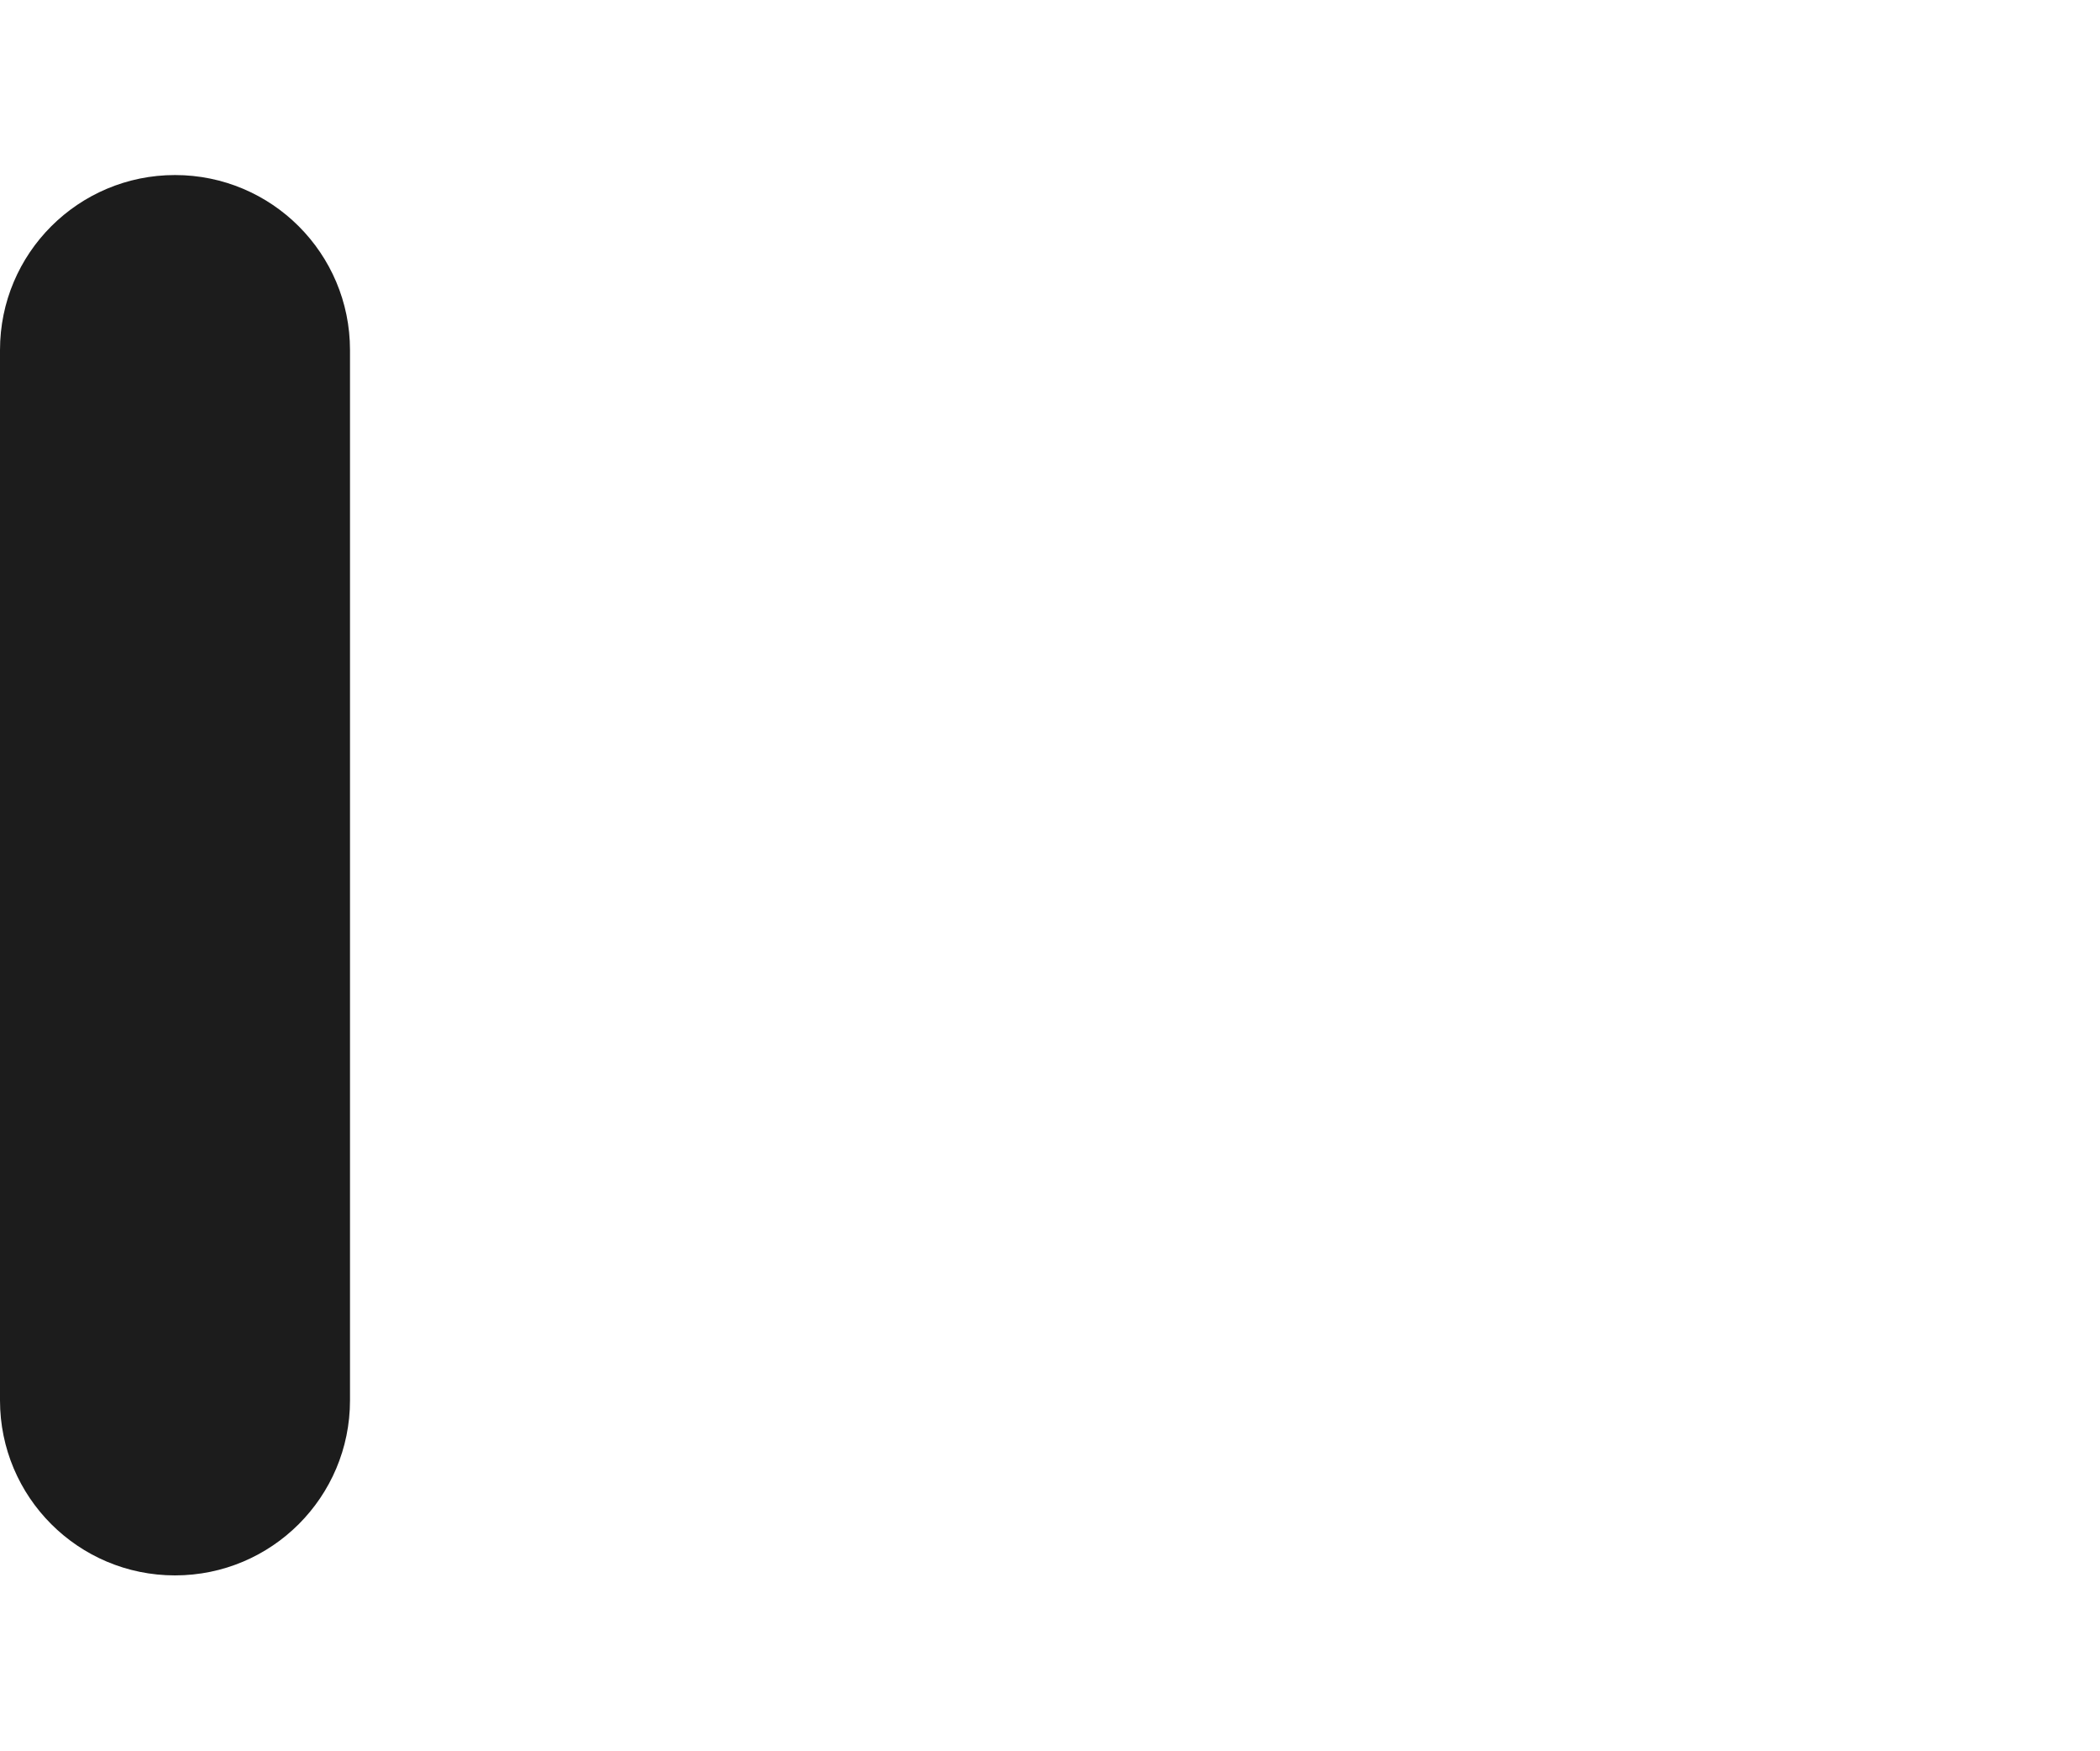
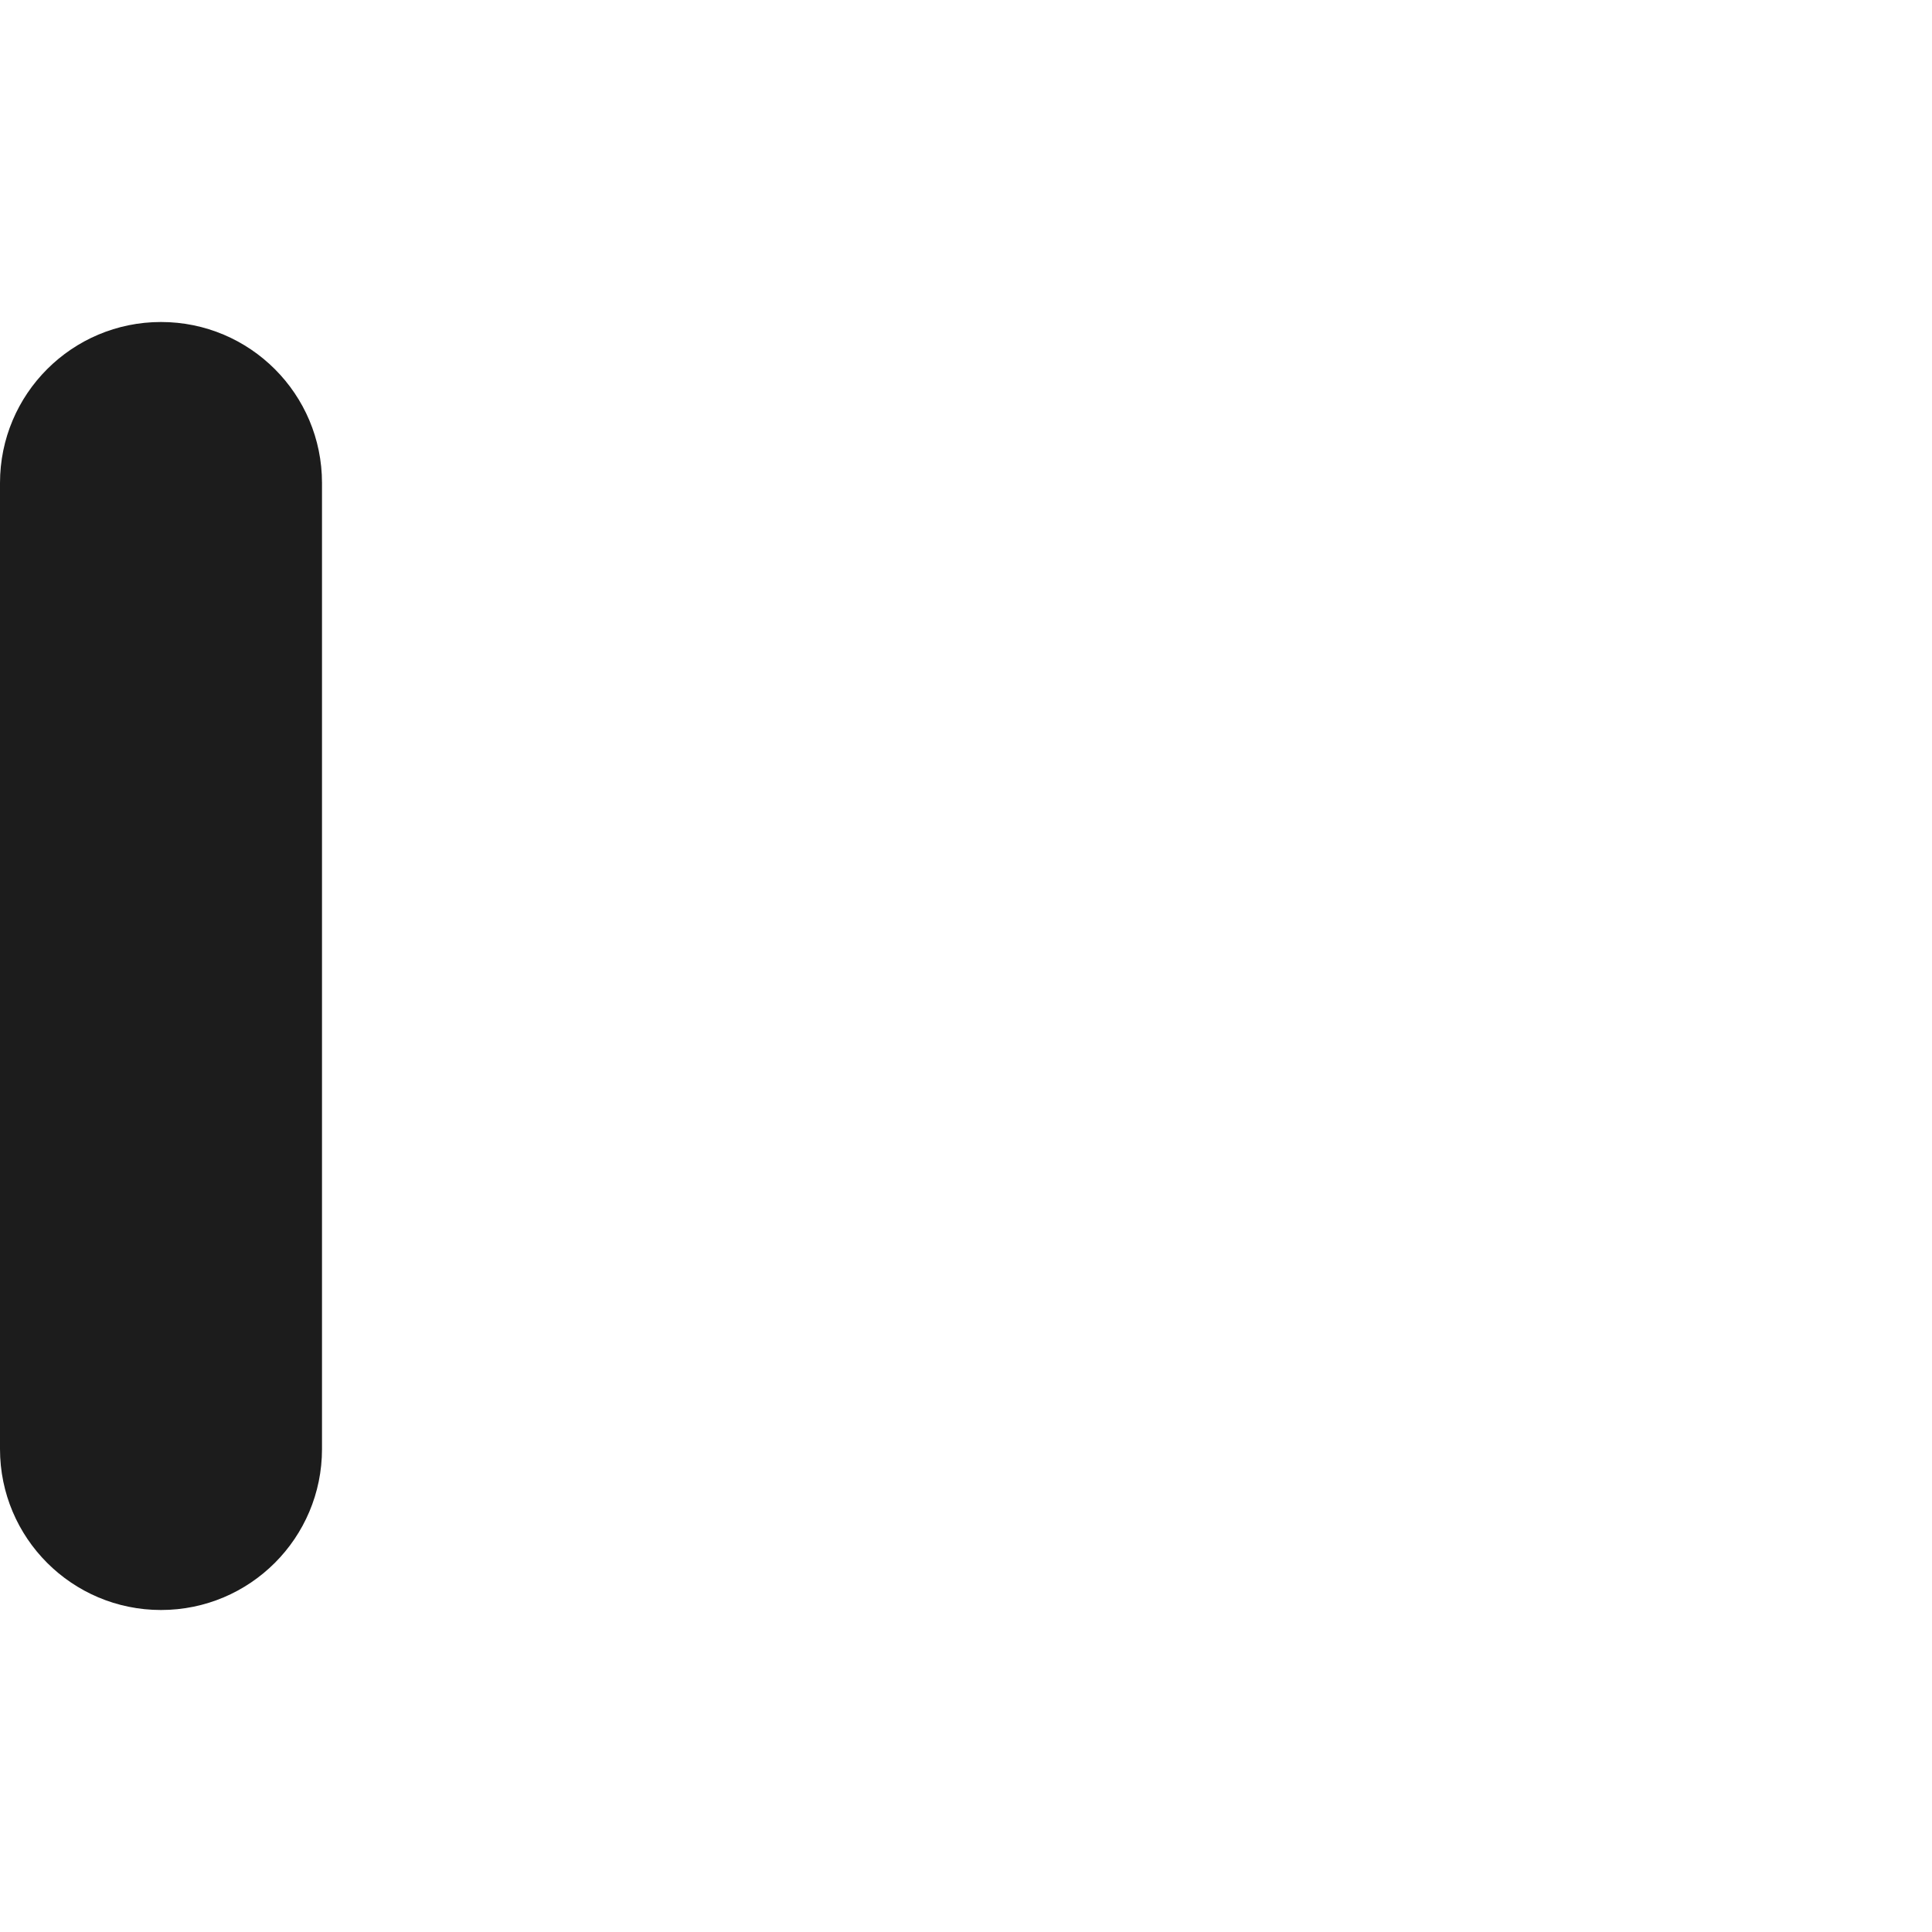
- <svg xmlns="http://www.w3.org/2000/svg" width="24" height="20" viewBox="0 0 24 20" fill="none">
+ <svg xmlns="http://www.w3.org/2000/svg" width="20" height="20" viewBox="0 0 24 20" fill="none">
  <path d="M0 4C0 2.895 0.895 2 2 2C3.105 2 4 2.895 4 4V16C4 17.105 3.105 18 2 18C0.895 18 0 17.105 0 16V4Z" fill="#1C1C1C" />
</svg>
